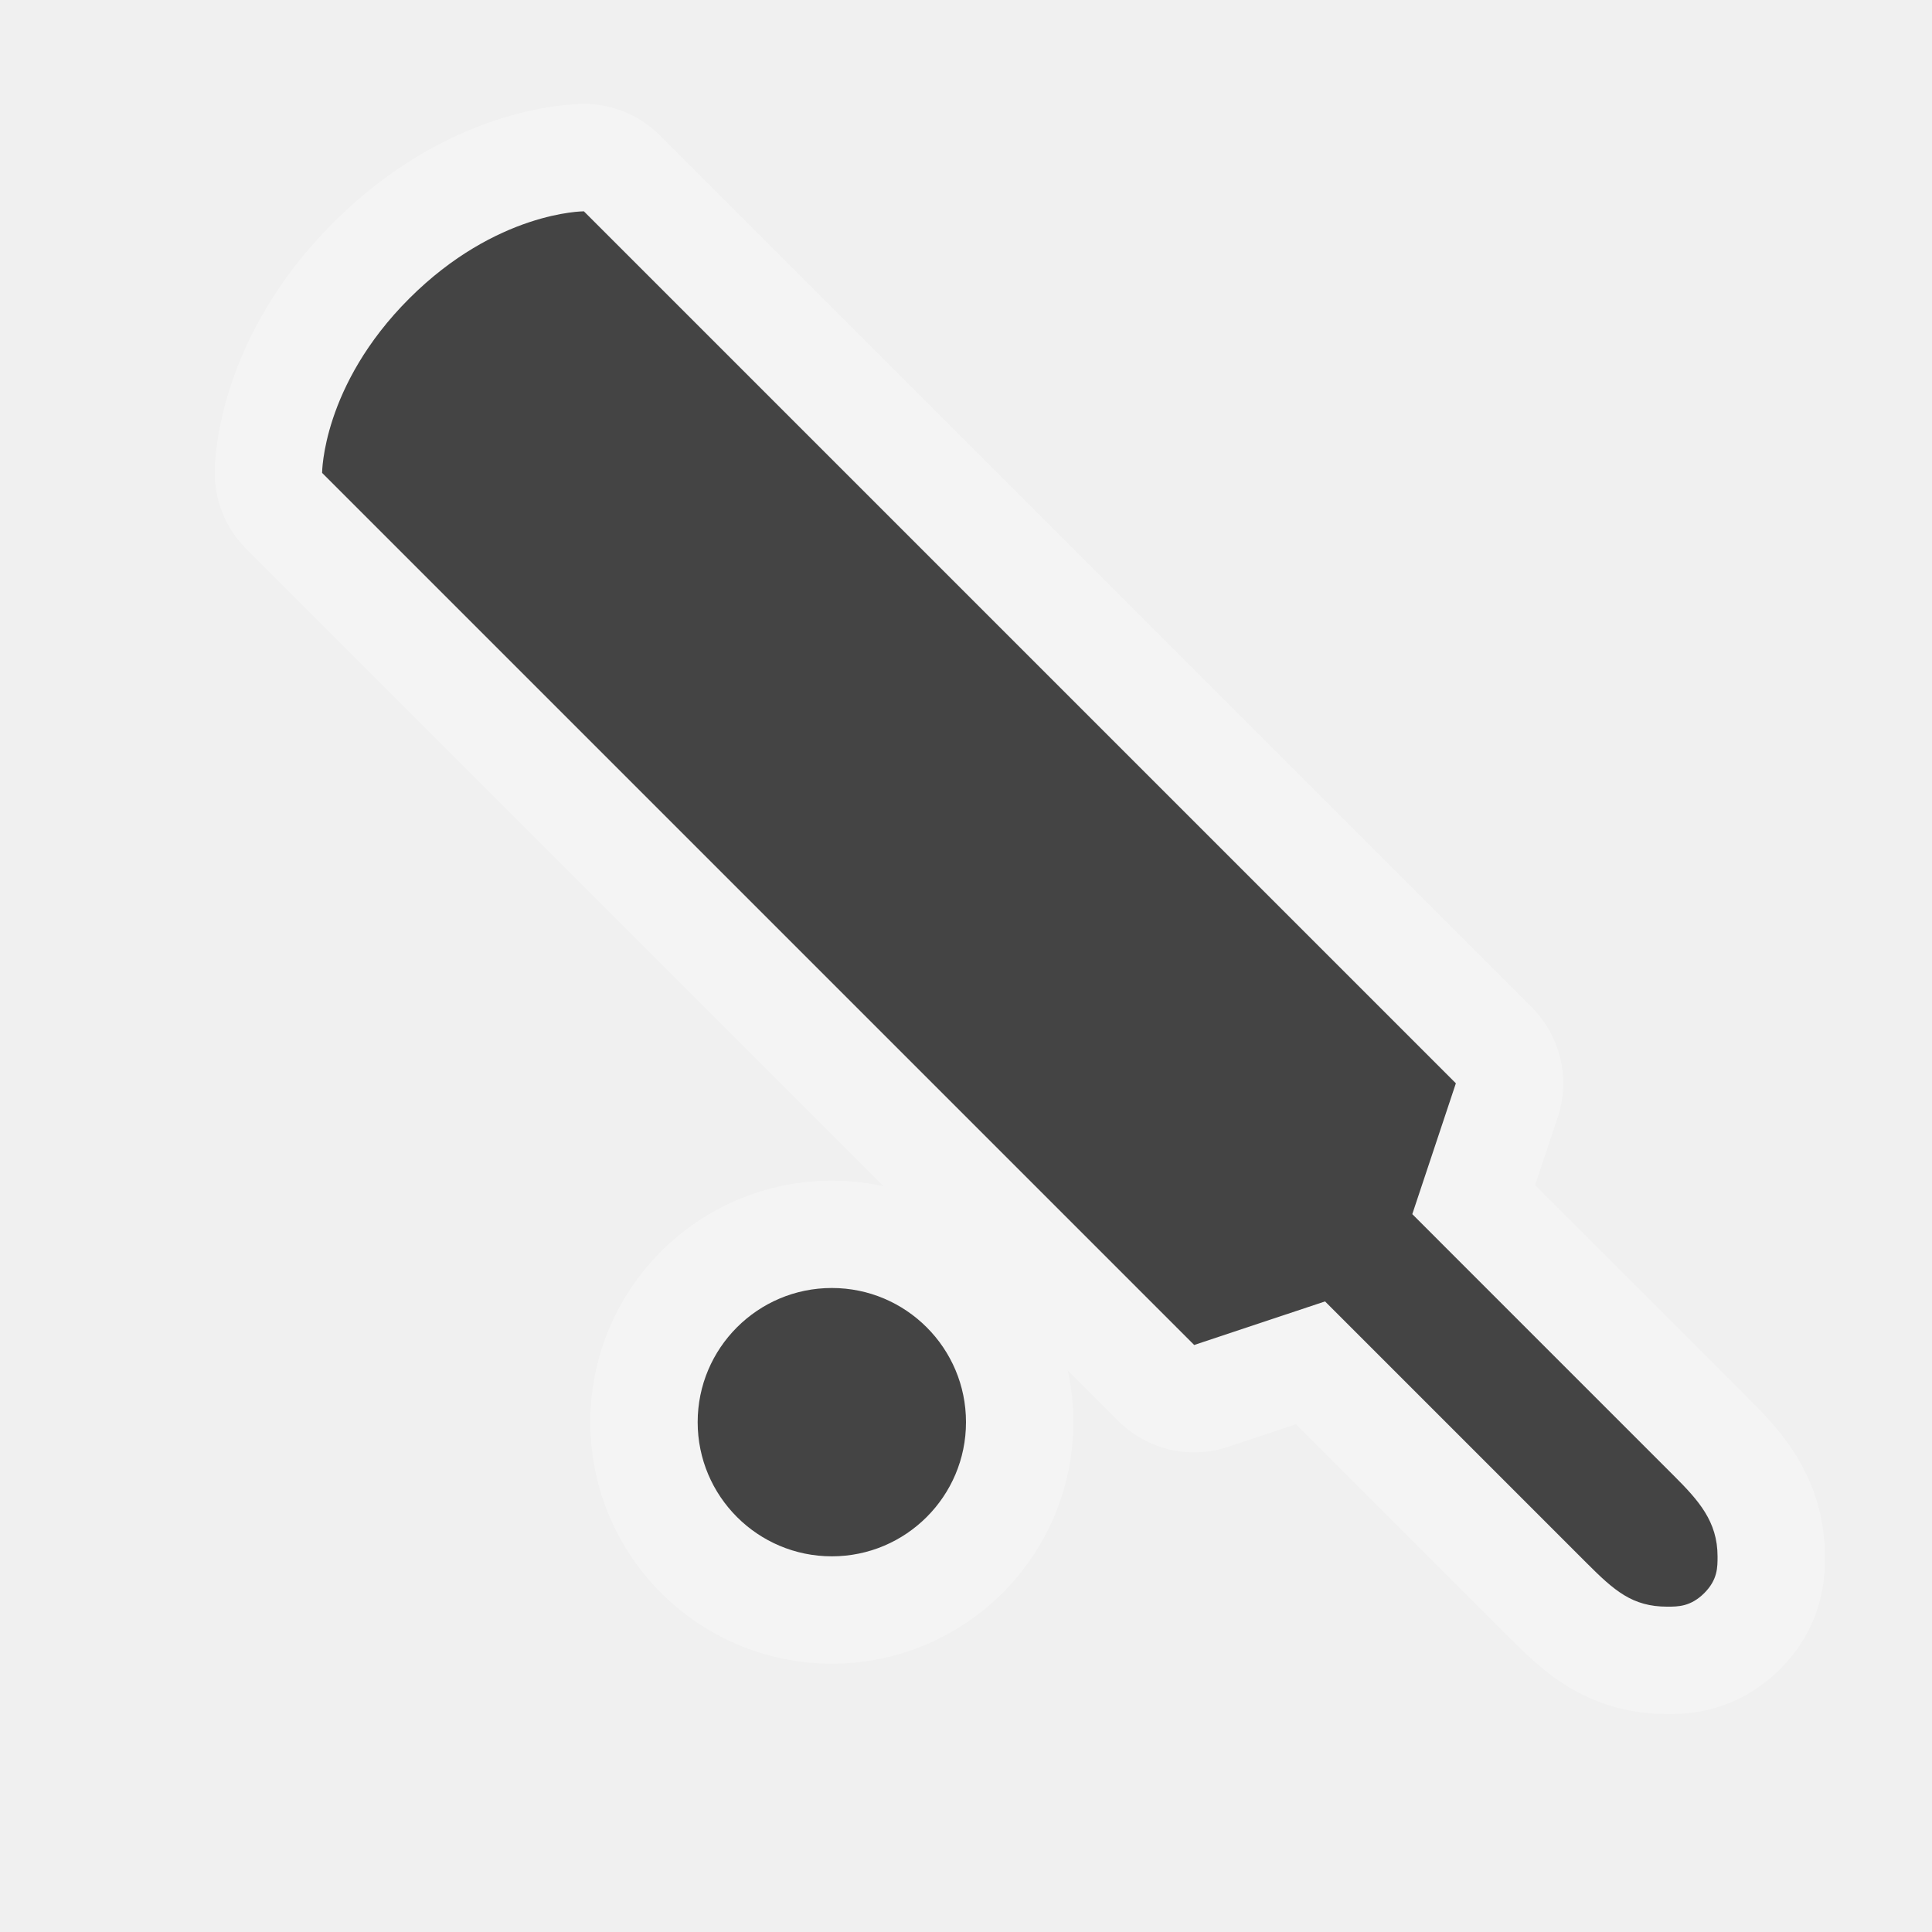
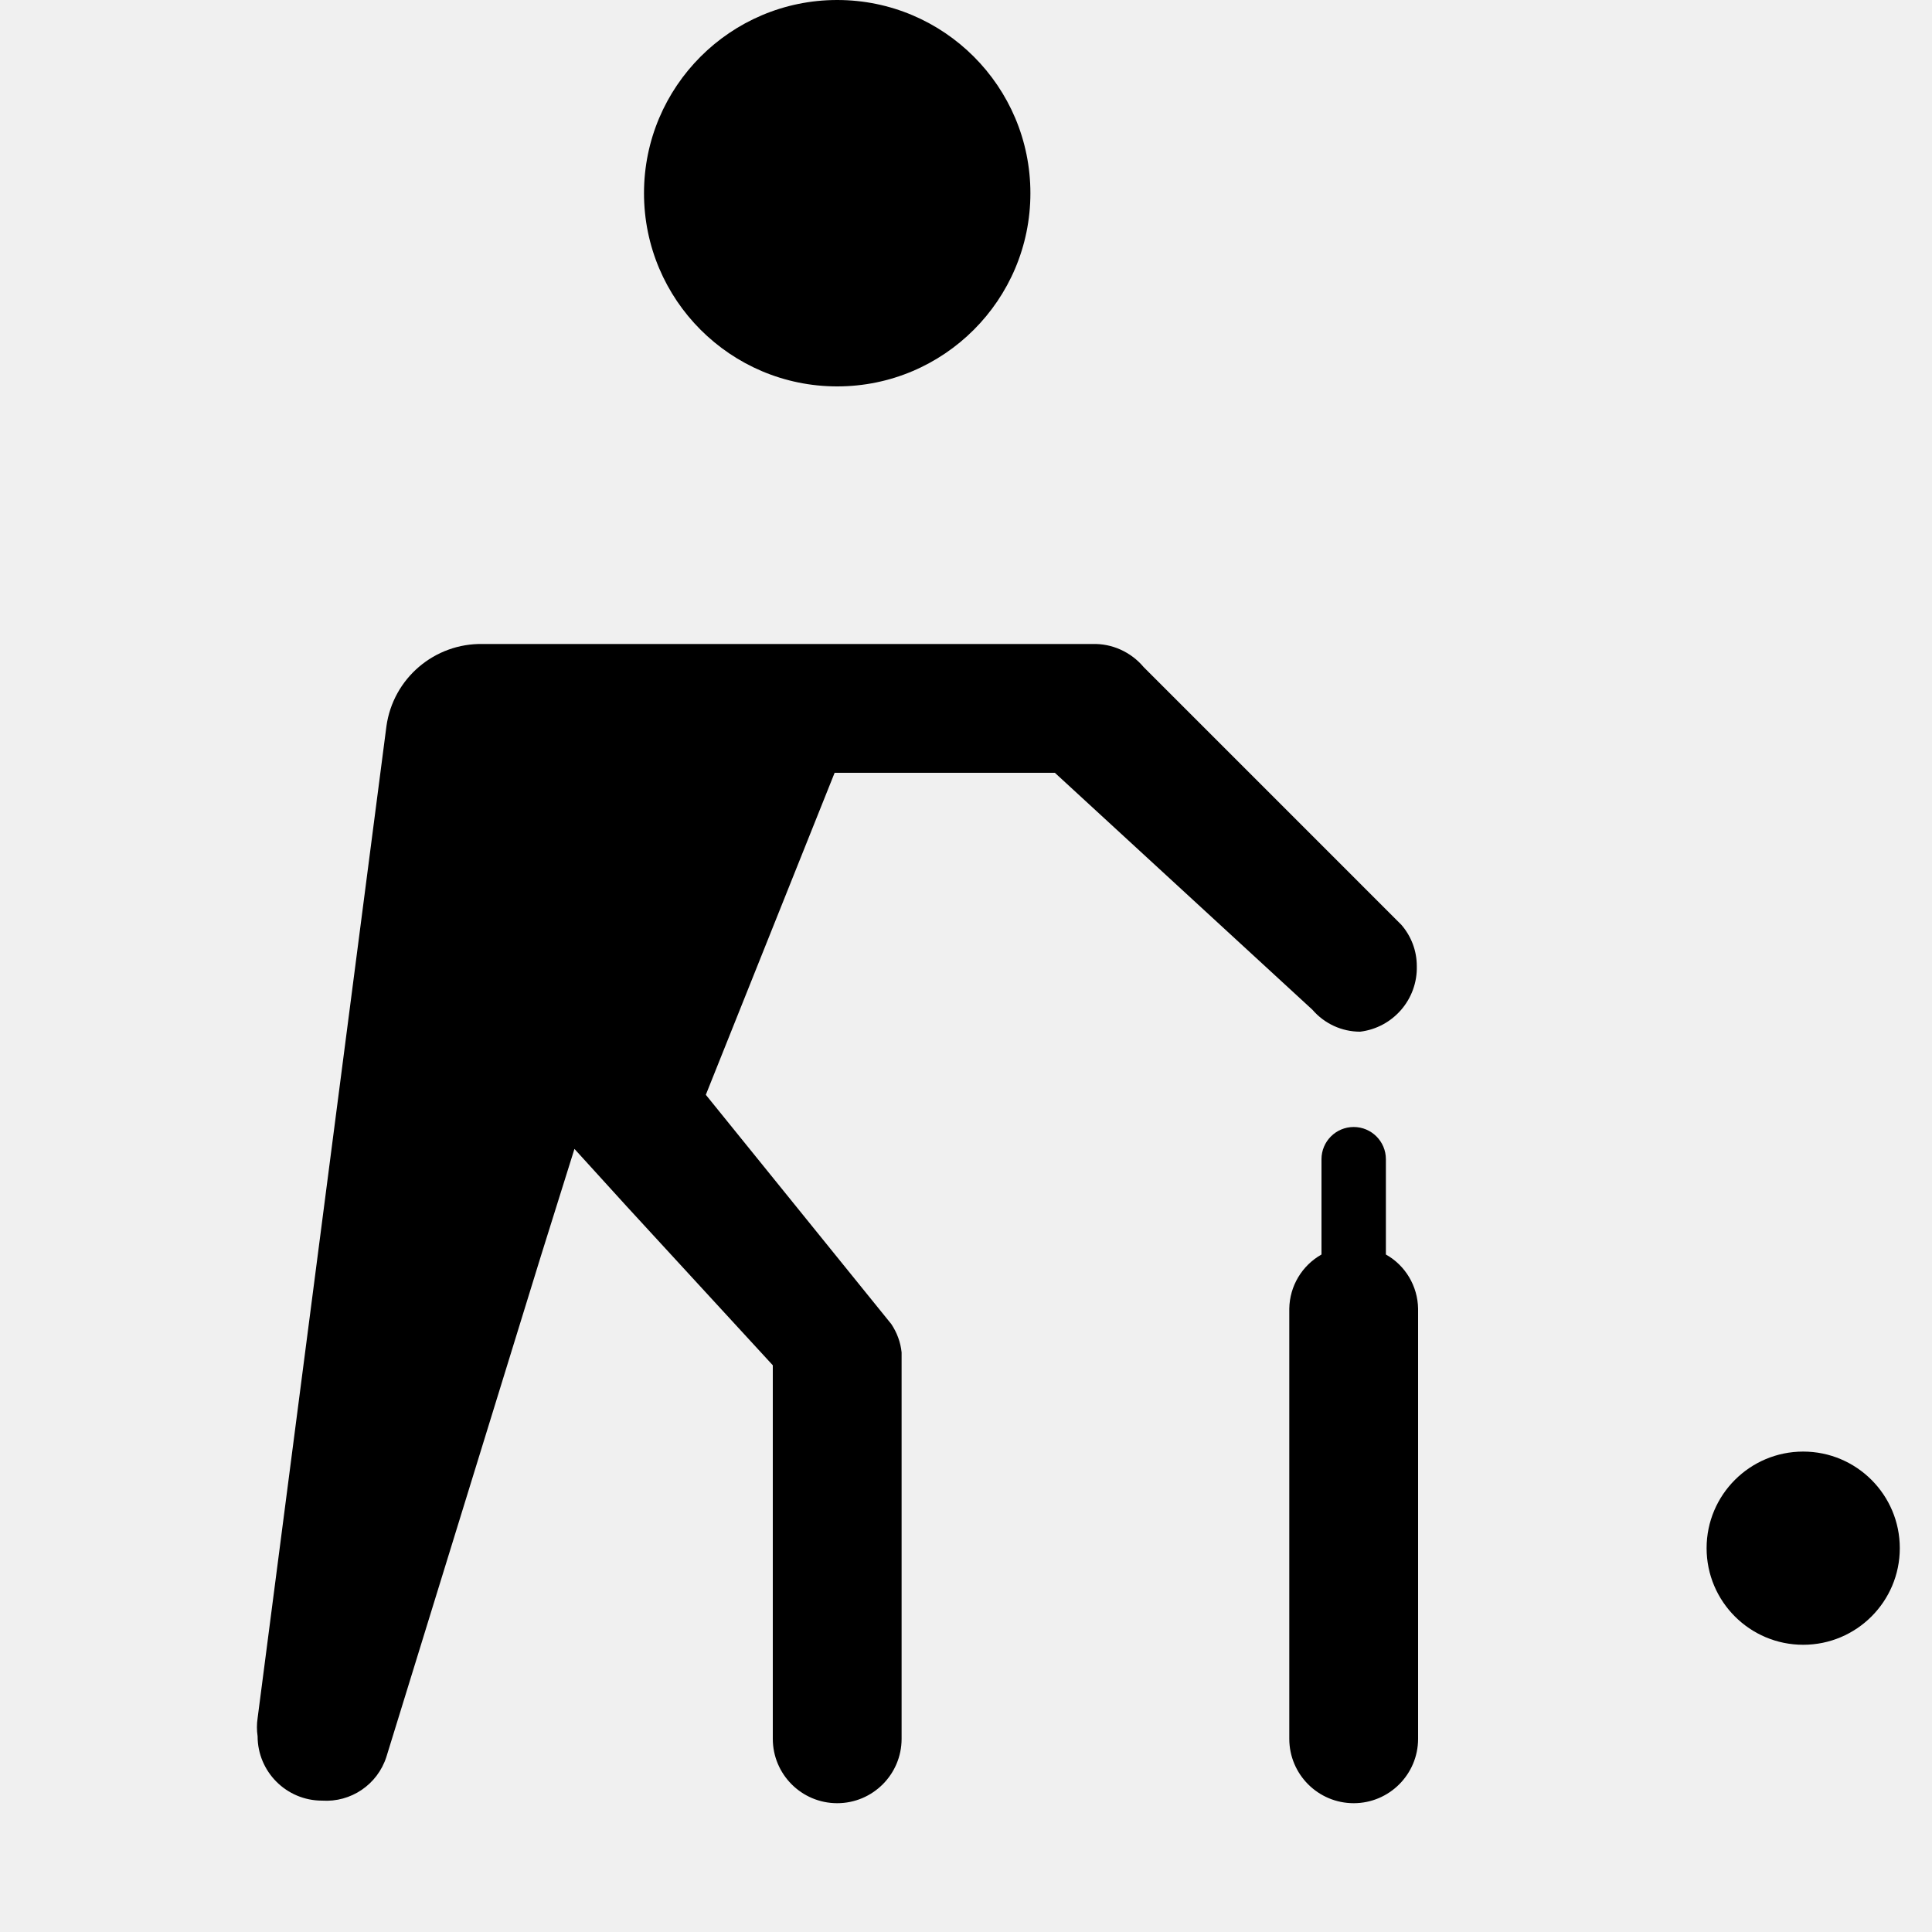
- <svg xmlns="http://www.w3.org/2000/svg" version="1.1" width="18" height="18" id="svg4619">
-   <defs id="defs4621" />
-   <g transform="translate(0,-1034.362)" id="layer1">
-     <g transform="translate(-498,-208)" id="cricket-18" style="display:inline">
-       <g transform="translate(-1,-1)" id="g21398">
-         <path d="m 504.438,1245.331 c 0,0 -0.812,0 -1.625,0.812 -0.812,0.812 -0.812,1.625 -0.812,1.625 l 8.125,8.125 1.219,-0.406 2.438,2.438 c 0.257,0.257 0.425,0.406 0.75,0.406 0.102,0 0.217,0 0.344,-0.125 0.127,-0.127 0.125,-0.242 0.125,-0.344 0,-0.325 -0.177,-0.521 -0.406,-0.75 l -2.438,-2.438 0.406,-1.219 -8.125,-8.125 z m 2.312,10.031 c -0.69,0 -1.25,0.56 -1.25,1.25 0,0.69 0.56,1.25 1.25,1.25 0.69,0 1.25,-0.56 1.25,-1.25 0,-0.69 -0.56,-1.25 -1.25,-1.25 z" id="path9336-3-6-1" style="opacity:0.3;color:#000000;fill:none;stroke:#ffffff;stroke-width:2;stroke-linecap:round;stroke-linejoin:round;stroke-miterlimit:4;stroke-opacity:1;stroke-dasharray:none;stroke-dashoffset:0;marker:none;visibility:visible;display:inline;overflow:visible;enable-background:accumulate" />
-         <path d="m 504.438,1245.331 c 0,0 -0.812,0 -1.625,0.812 -0.812,0.812 -0.812,1.625 -0.812,1.625 l 8.125,8.125 1.219,-0.406 2.438,2.438 c 0.257,0.257 0.425,0.406 0.75,0.406 0.102,0 0.217,0 0.344,-0.125 0.127,-0.127 0.125,-0.242 0.125,-0.344 0,-0.325 -0.177,-0.521 -0.406,-0.75 l -2.438,-2.438 0.406,-1.219 -8.125,-8.125 z m 2.312,10.031 c -0.69,0 -1.25,0.56 -1.25,1.25 0,0.69 0.56,1.25 1.25,1.25 0.69,0 1.25,-0.56 1.25,-1.25 0,-0.69 -0.56,-1.25 -1.25,-1.25 z" id="path9336-3-6" style="color:#000000;fill:#444444;fill-opacity:1;fill-rule:nonzero;stroke:none;stroke-width:2;marker:none;visibility:visible;display:inline;overflow:visible;enable-background:accumulate" />
-       </g>
-     </g>
-   </g>
-   <rect width="18" height="18" x="0" y="0" id="canvas" style="fill:none;stroke:none;visibility:hidden" />
+ <svg xmlns="http://www.w3.org/2000/svg" version="1.1" id="Layer_1" x="0px" y="0px" width="15px" height="15px" viewBox="0 0 15 15" style="enable-background:new 0 0 15 15;" xml:space="preserve">
+   <path d="M8,1.5C8,2.328,7.328,3,6.5,3S5,2.328,5,1.5S5.672,0,6.5,0S8,0.672,8,1.5z M10.88,7.18L10.88,7.18l-2-2l0,0l0,0  C8.781,5.062,8.634,4.995,8.48,5H3.75C3.374,4.992,3.051,5.267,3,5.64l0,0l-1,7.7l0,0c-0.007,0.046-0.007,0.094,0,0.14  c0,0.276,0.224,0.5,0.5,0.5c0.225,0.015,0.431-0.125,0.5-0.34l0,0l1.2-3.89l0,0l0.26-0.83l0.4,0.44l0,0L6,10.6v2.9  C6,13.776,6.224,14,6.5,14S7,13.776,7,13.5v-3l0,0l0,0c-0.008-0.079-0.036-0.154-0.08-0.22l0,0L5.48,8.5l1-2.5h1.71l2,1.84  l0,0c0.093,0.108,0.228,0.17,0.37,0.17C10.816,7.979,11.007,7.758,11,7.5C11,7.382,10.957,7.269,10.88,7.18z   M14,11.27c-0.414,0-0.75,0.336-0.75,0.75s0.336,0.75,0.75,0.75s0.75-0.336,0.75-0.75S14.414,11.27,14,11.27z M10.76,9.74V9  c0-0.138-0.112-0.25-0.25-0.25S10.26,8.862,10.26,9v0.74c-0.152,0.086-0.247,0.245-0.25,0.42v3.34  c0,0.276,0.224,0.5,0.5,0.5s0.5-0.224,0.5-0.5v-3.34C11.007,9.986,10.912,9.825,10.76,9.74z" />
</svg>
